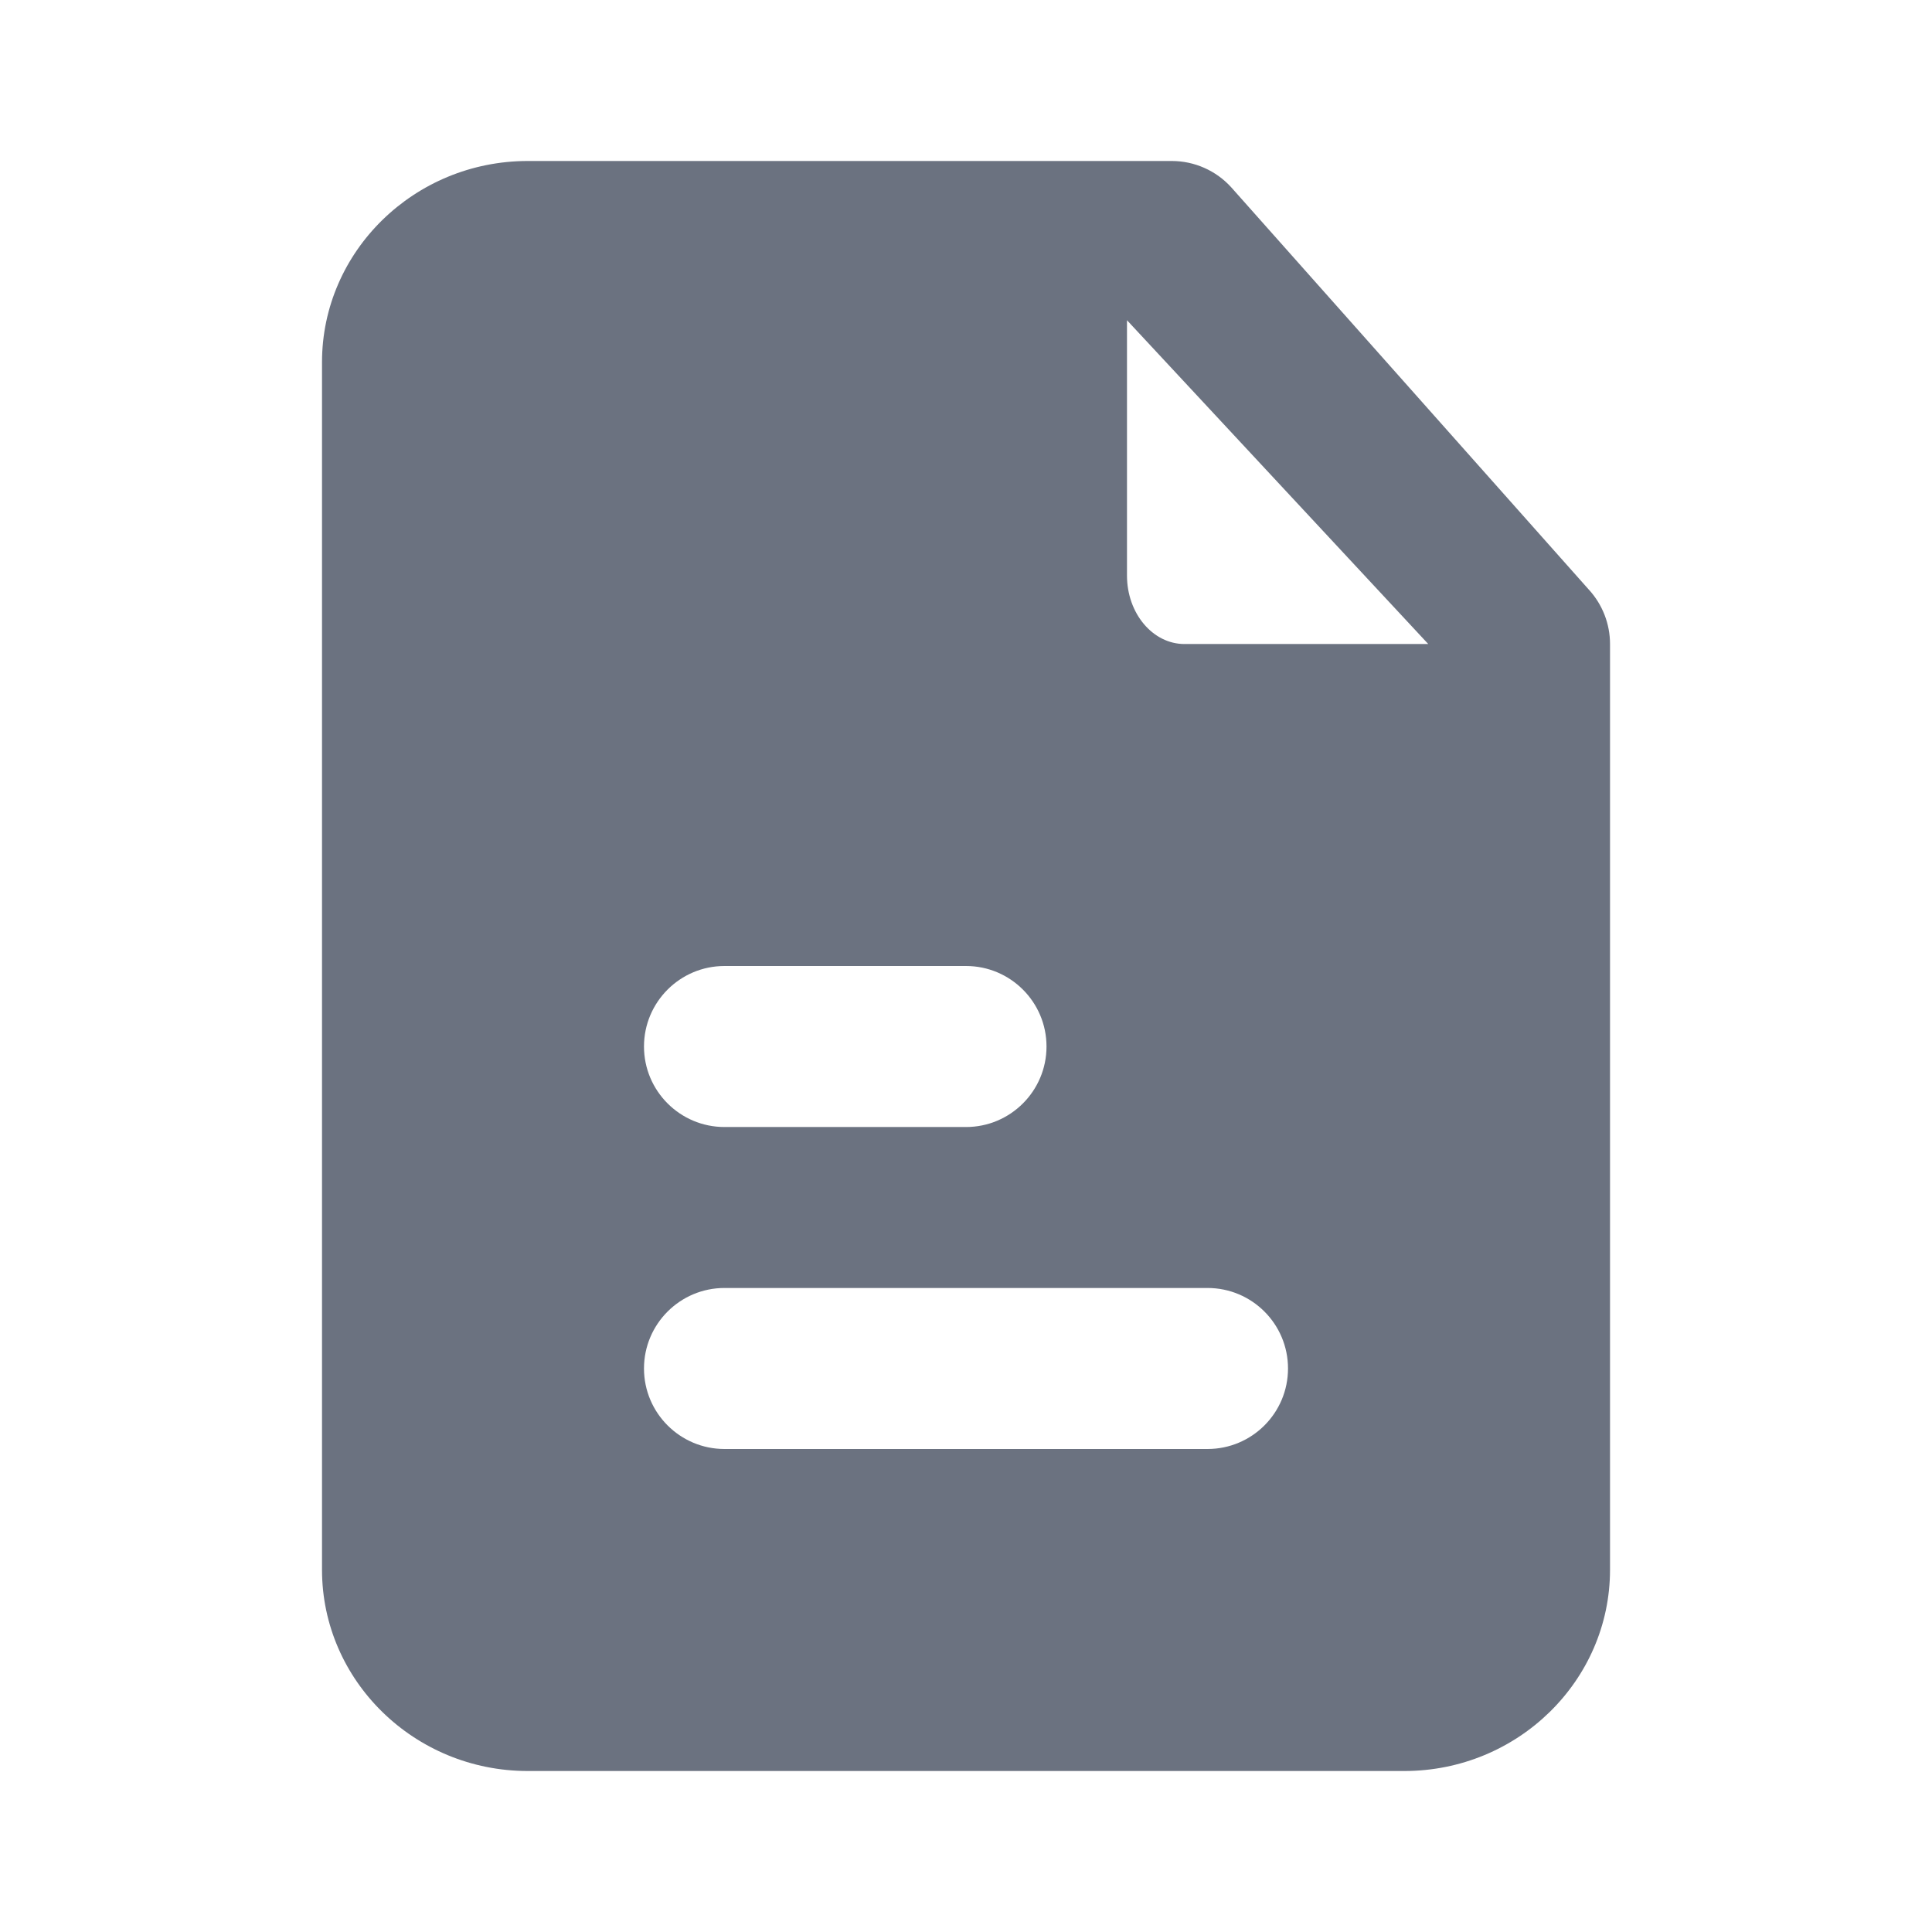
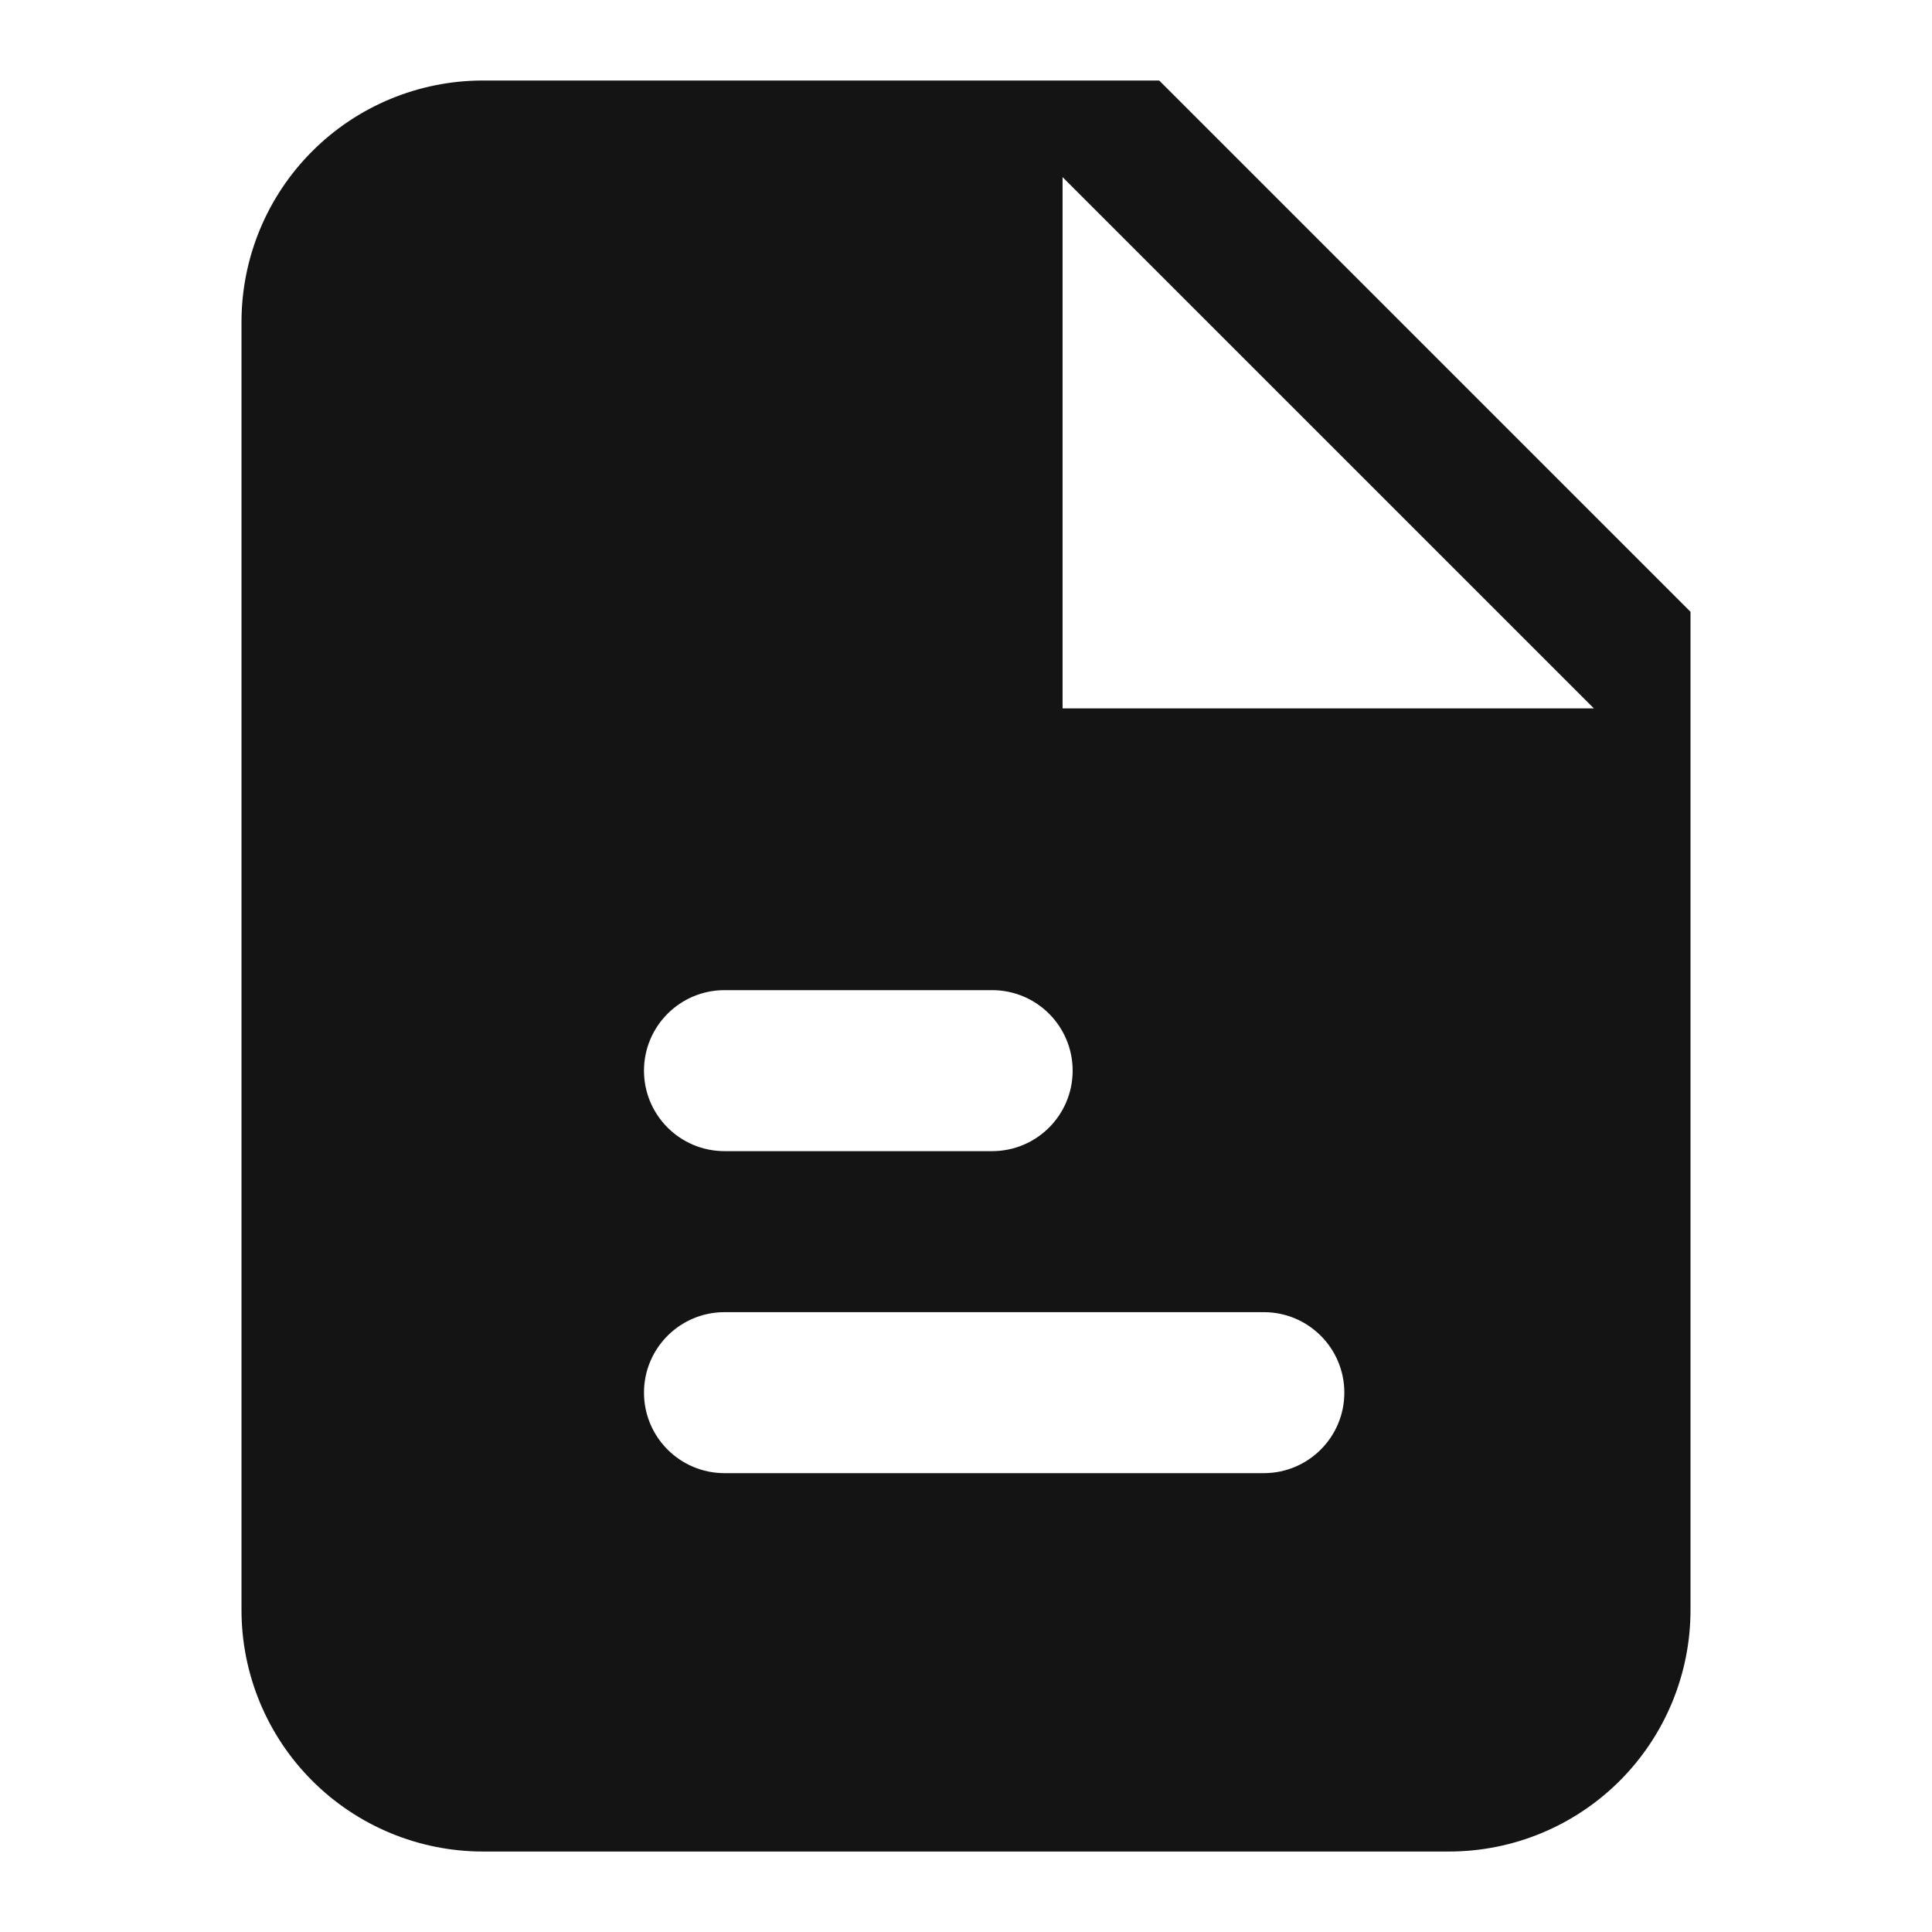
- <svg xmlns="http://www.w3.org/2000/svg" fill="none" height="64" viewBox="0 0 64 64" width="64">
-   <path clip-rule="evenodd" d="m39.237 21.334c-1.051 0-1.904-1.016-1.904-2.267v-8.459l9.979 10.725zm.763 26.666h-16c-1.472 0-2.667-1.195-2.667-2.667s1.195-2.667 2.667-2.667h16c1.475 0 2.667 1.195 2.667 2.667s-1.192 2.667-2.667 2.667zm-16-16h8c1.472 0 2.667 1.195 2.667 2.667s-1.195 2.667-2.667 2.667h-8c-1.472 0-2.667-1.195-2.667-2.667s1.195-2.667 2.667-2.667zm28.64-12.459-11.851-13.333c-.504-.557-1.221-.875-1.973-.875h-21.333c-3.757 0-6.816 2.992-6.816 6.667v40c0 3.675 3.059 6.667 6.816 6.667h29.035c3.76 0 6.816-2.992 6.816-6.667v-30.667c0-.664-.248-1.301-.693-1.792z" fill="#6b7280" fill-rule="evenodd" />
+ <svg xmlns="http://www.w3.org/2000/svg" width="64" height="64" viewBox="0 0 64 64" fill="none">
+   <path fill-rule="evenodd" clip-rule="evenodd" d="M38.4 2.667L56 20.266V53.334C56 55.455 55.157 57.49 53.657 58.99C52.157 60.49 50.122 61.334 48 61.334H16C13.878 61.334 11.843 60.49 10.343 58.99C8.843 57.49 8 55.455 8 53.334V10.667C8 8.545 8.842 6.51 10.343 5.01C11.843 3.509 13.878 2.667 16 2.667H38.4ZM24 43.467C22.527 43.467 21.333 44.661 21.333 46.133C21.333 47.606 22.527 48.8 24 48.8H41.866C43.339 48.8 44.533 47.606 44.533 46.133C44.533 44.661 43.339 43.467 41.866 43.467H24ZM24 32.8C22.527 32.801 21.333 33.994 21.333 35.467C21.333 36.939 22.527 38.133 24 38.133H32.866C34.339 38.133 35.533 36.939 35.533 35.467C35.533 33.994 34.339 32.8 32.866 32.8H24ZM35.199 23.467H52.8L35.199 5.867V23.467Z" fill="#141414" />
</svg>
